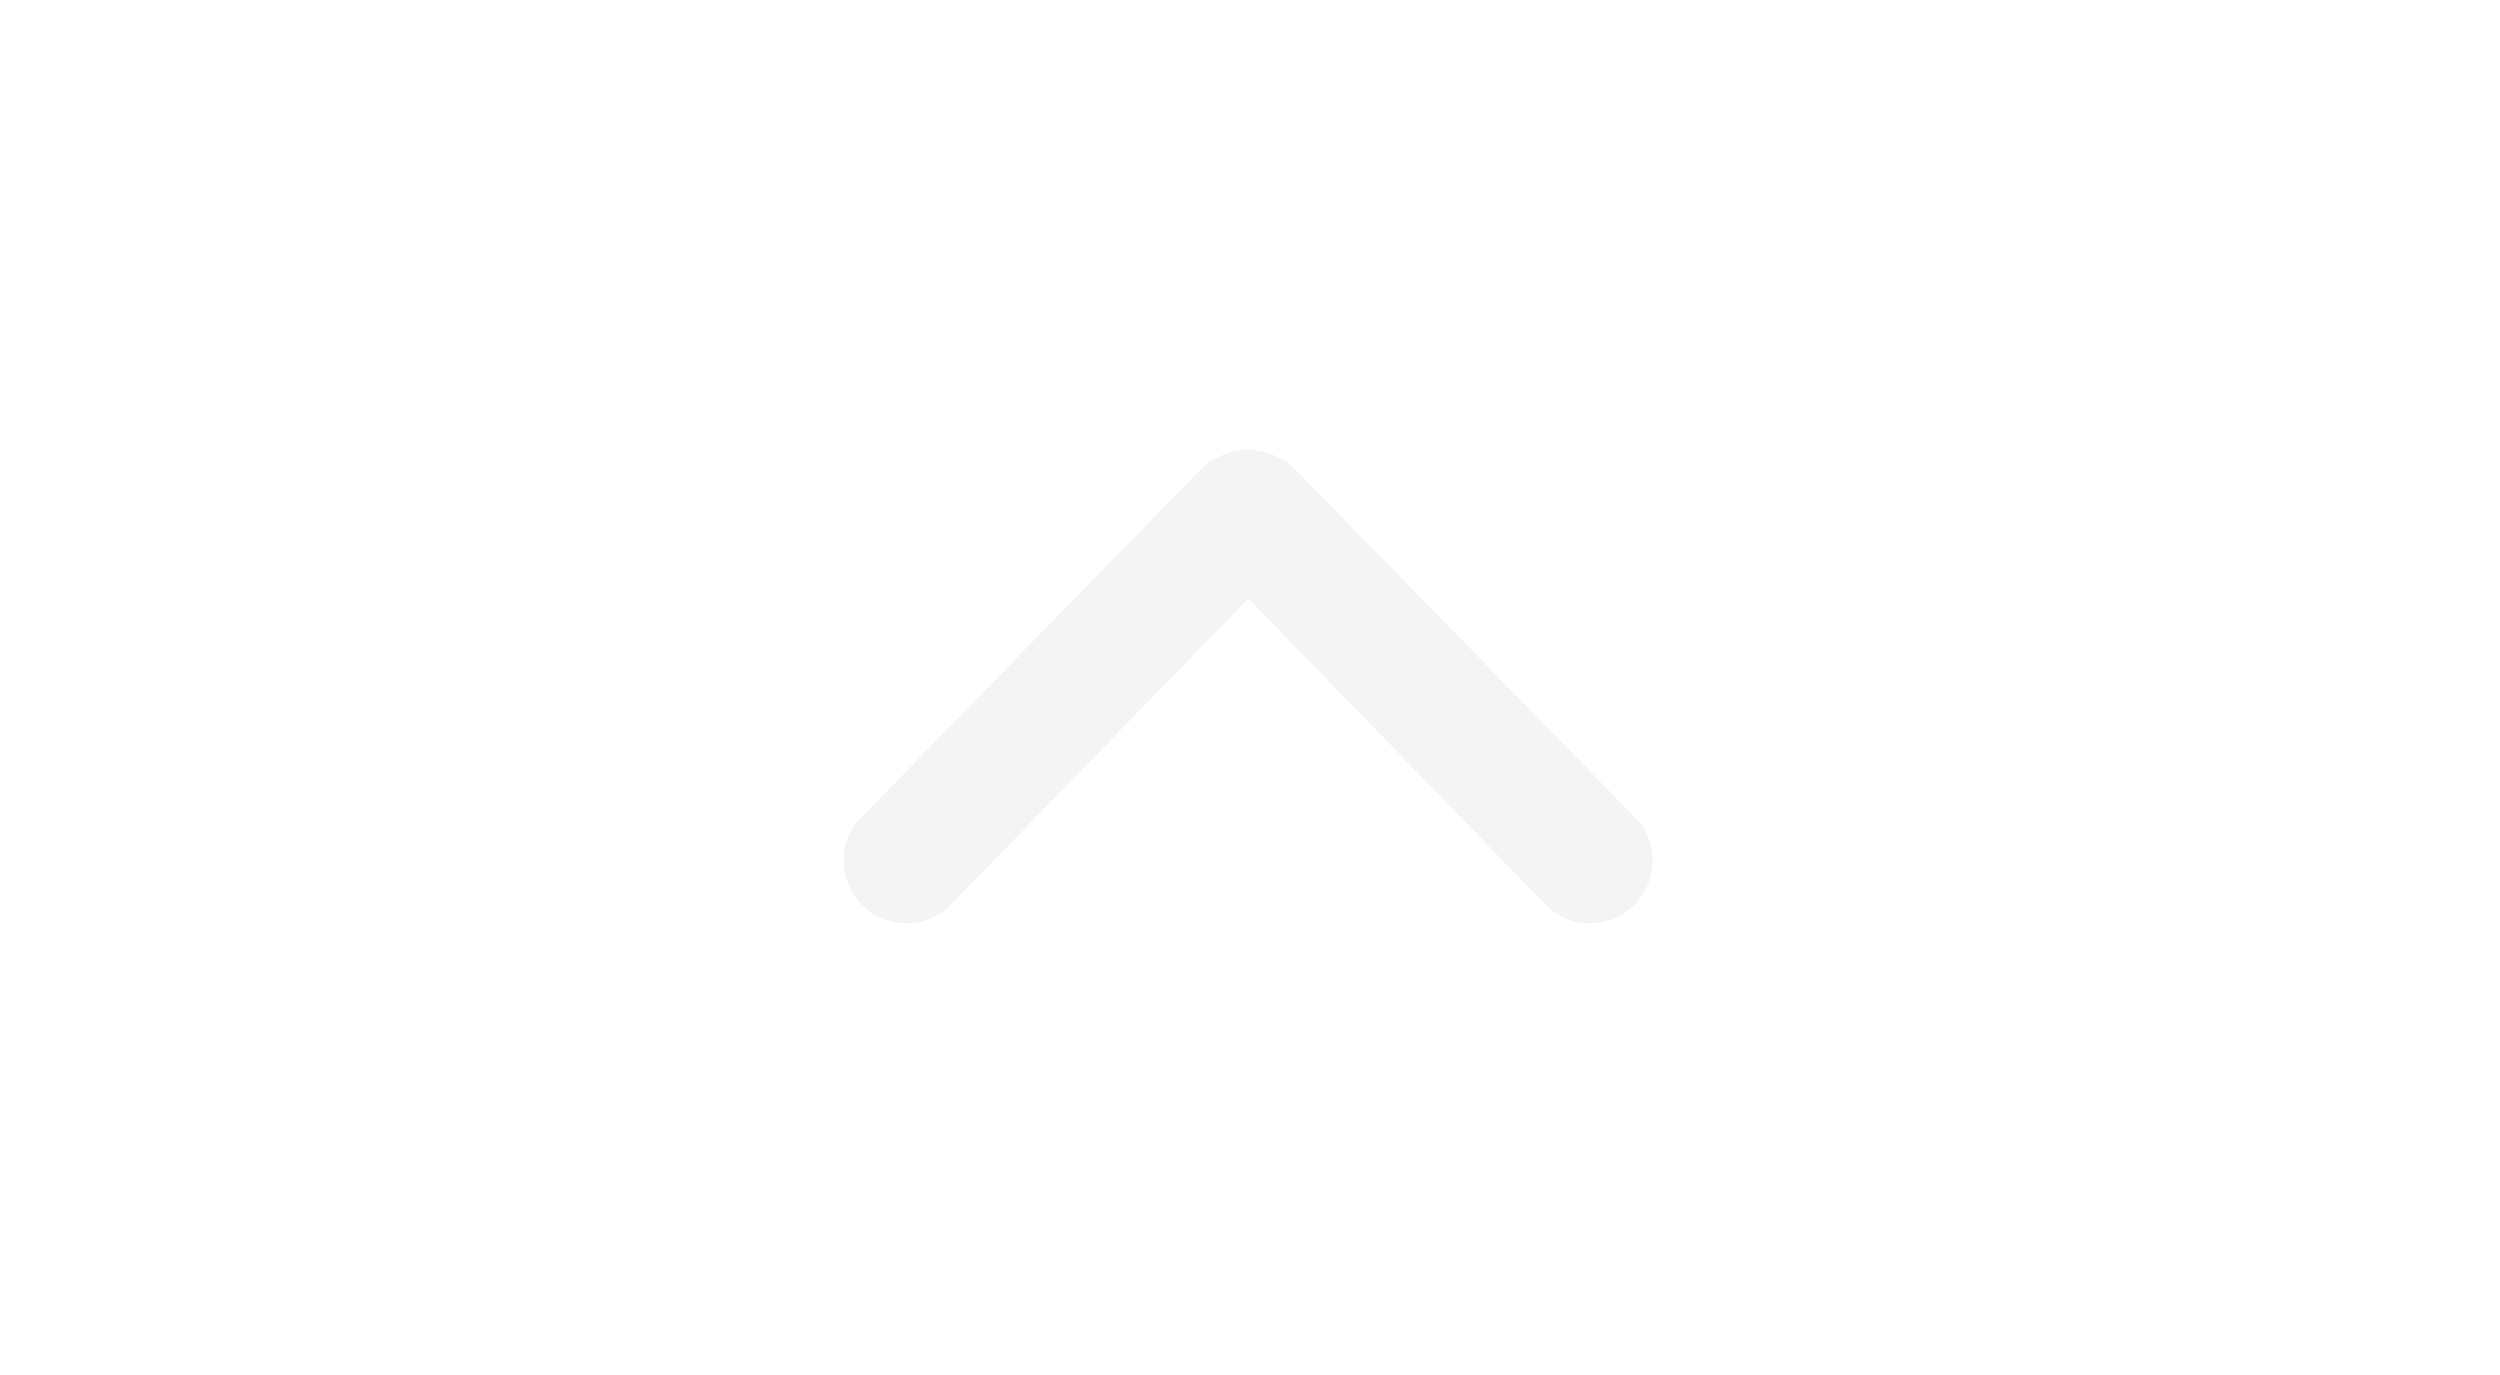
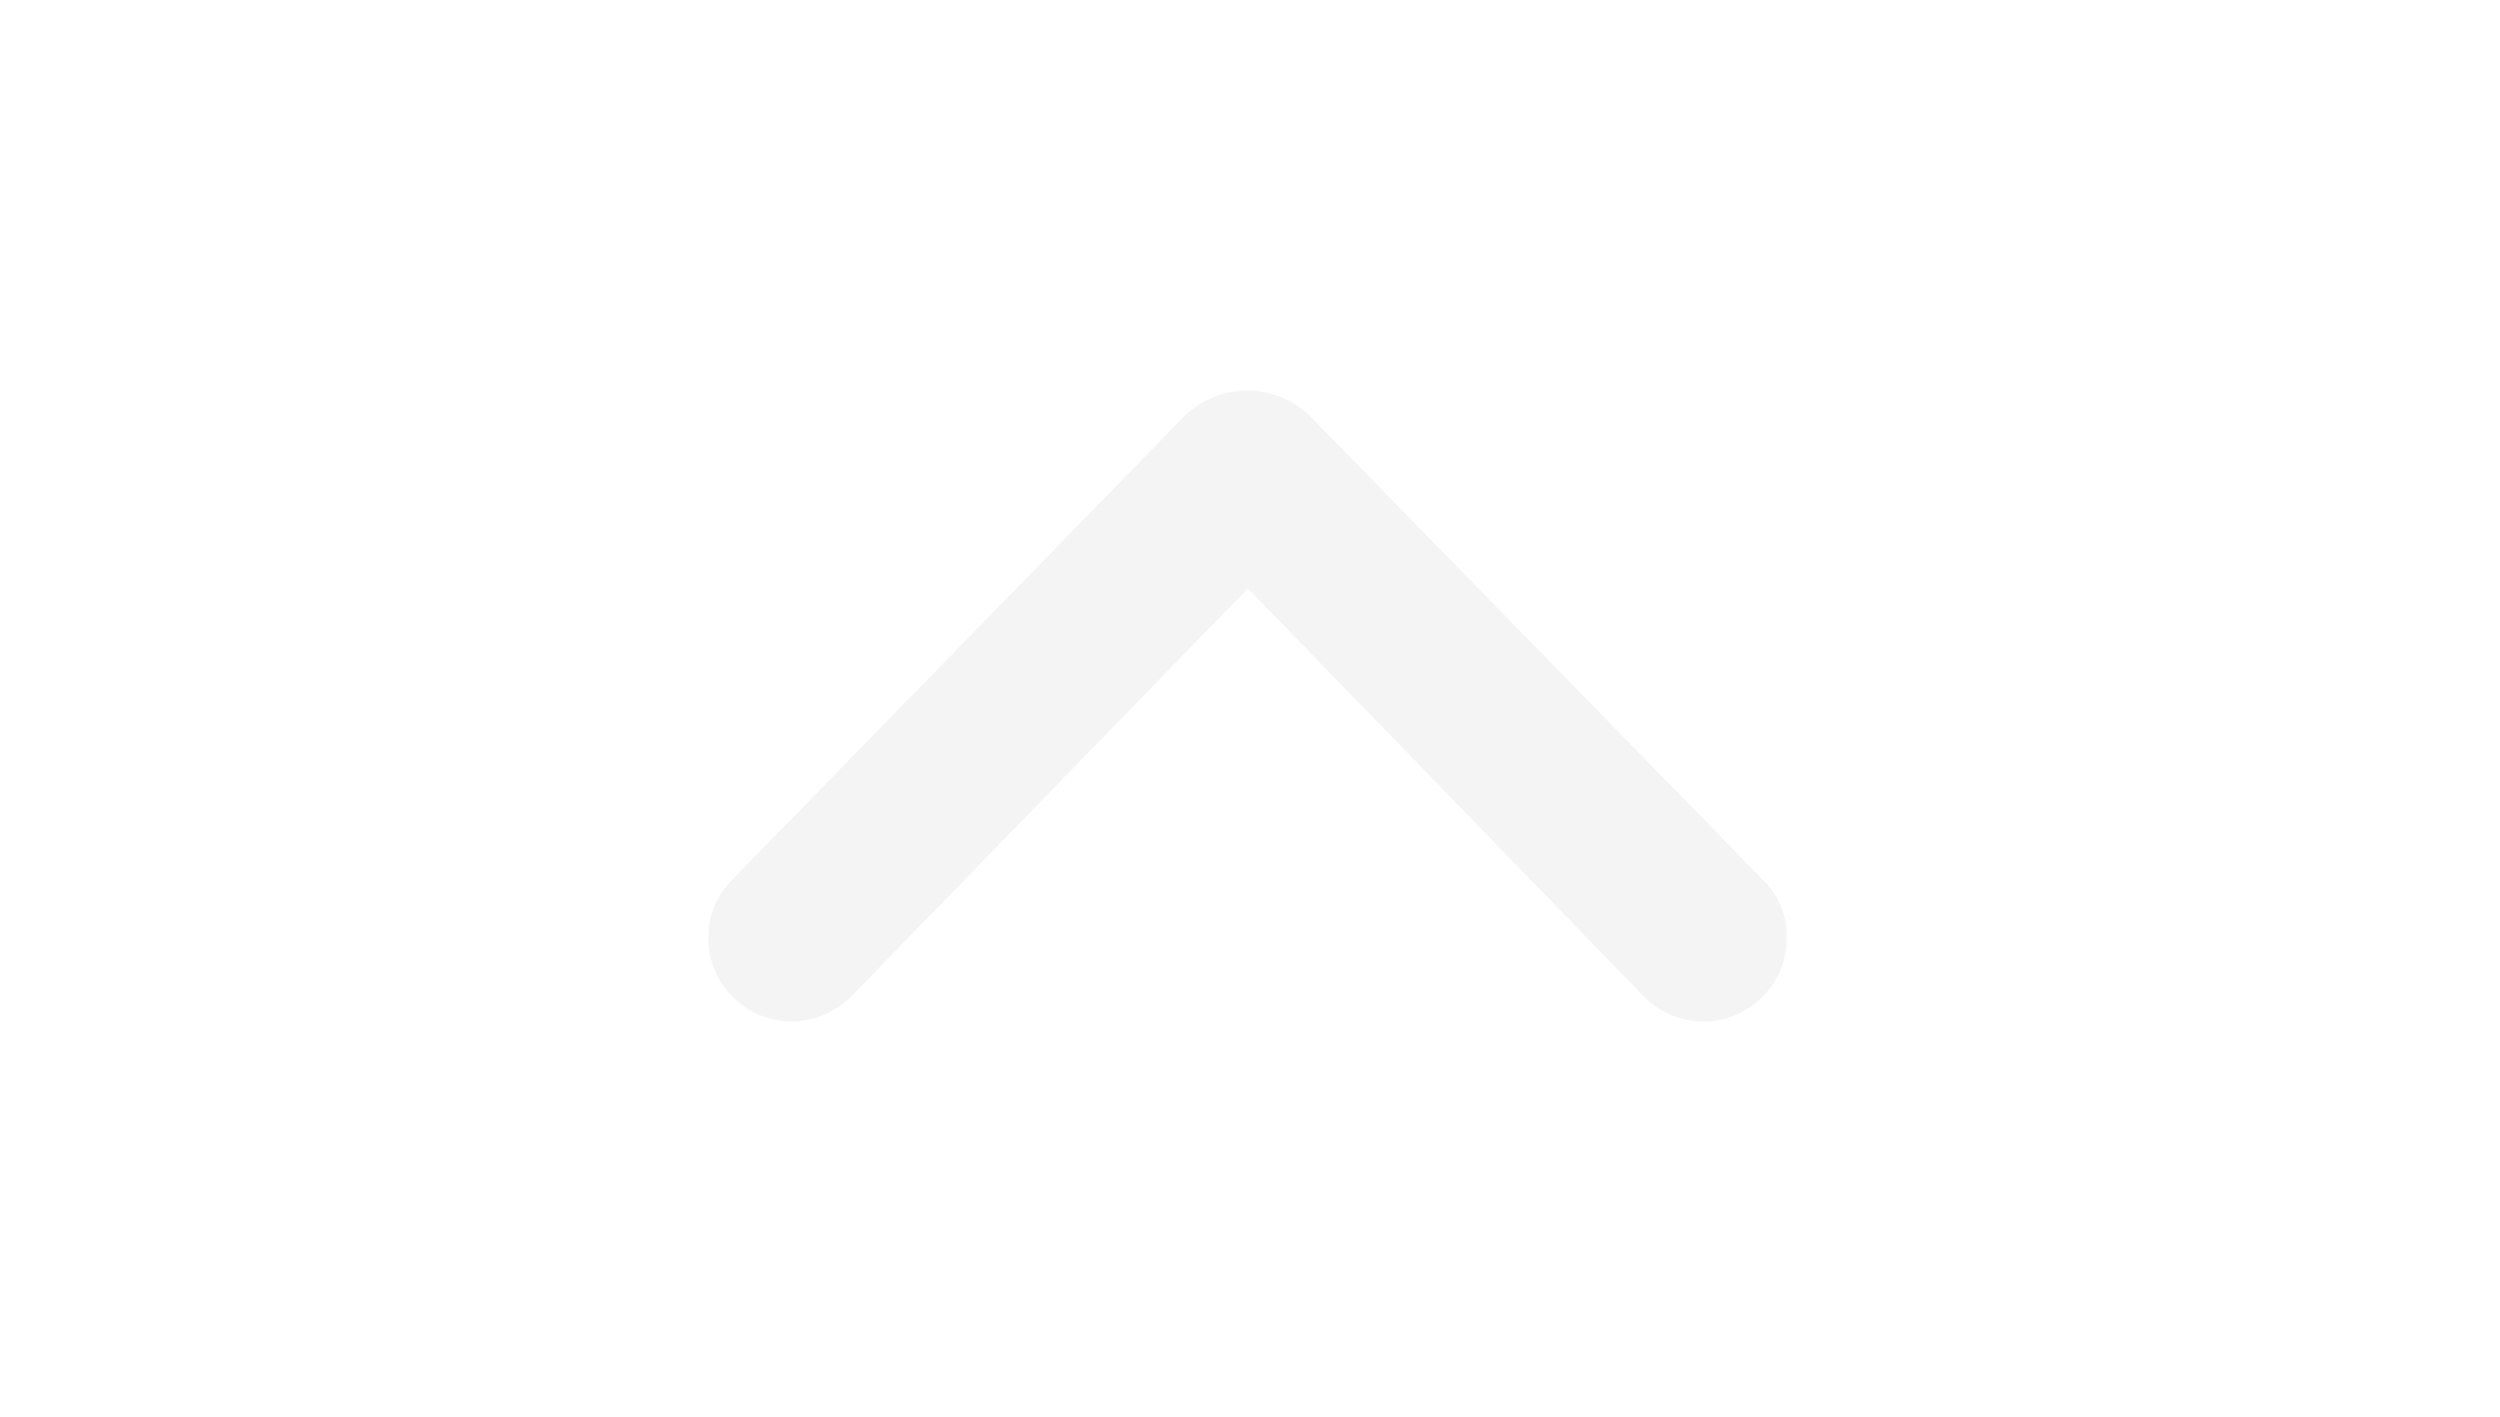
- <svg xmlns="http://www.w3.org/2000/svg" width="400" height="220" viewBox="0 0 400 220">
+ <svg xmlns="http://www.w3.org/2000/svg" width="300" height="170" viewBox="0 0 300 170">
  <defs>
    <clipPath id="clip-Artboard_78">
-       <rect width="400" height="220" />
+       <rect width="300" height="170" />
    </clipPath>
  </defs>
  <g id="Artboard_78" data-name="Artboard – 78" clip-path="url(#clip-Artboard_78)">
-     <rect width="400" height="220" fill="rgba(255,255,255,0)" />
-     <path id="Path_264" data-name="Path 264" d="M21.174-33.161,74.936-88.286a10.938,10.938,0,0,1,8.039-3.589,10.94,10.94,0,0,1,8.111,3.661l53.761,55.053a9.473,9.473,0,0,1,2.871,6.962,10.017,10.017,0,0,1-9.977,10.049,9.945,9.945,0,0,1-7.321-3.158L83.046-68.117,35.6-19.308A10.224,10.224,0,0,1,28.28-16.15,10.017,10.017,0,0,1,18.3-26.2,9.591,9.591,0,0,1,21.174-33.161Z" transform="translate(116.696 163.875)" fill="#f4f4f4" />
+     <rect width="300" height="170" fill="rgba(255,255,255,0)" />
+     <path id="Path_264" data-name="Path 264" d="M21.174-33.161,74.936-88.286a10.938,10.938,0,0,1,8.039-3.589,10.94,10.94,0,0,1,8.111,3.661l53.761,55.053a9.473,9.473,0,0,1,2.871,6.962,10.017,10.017,0,0,1-9.977,10.049,9.945,9.945,0,0,1-7.321-3.158L83.046-68.117,35.6-19.308A10.224,10.224,0,0,1,28.28-16.15,10.017,10.017,0,0,1,18.3-26.2,9.591,9.591,0,0,1,21.174-33.161Z" transform="translate(66.696 138.731)" fill="#f4f4f4" />
  </g>
</svg>
